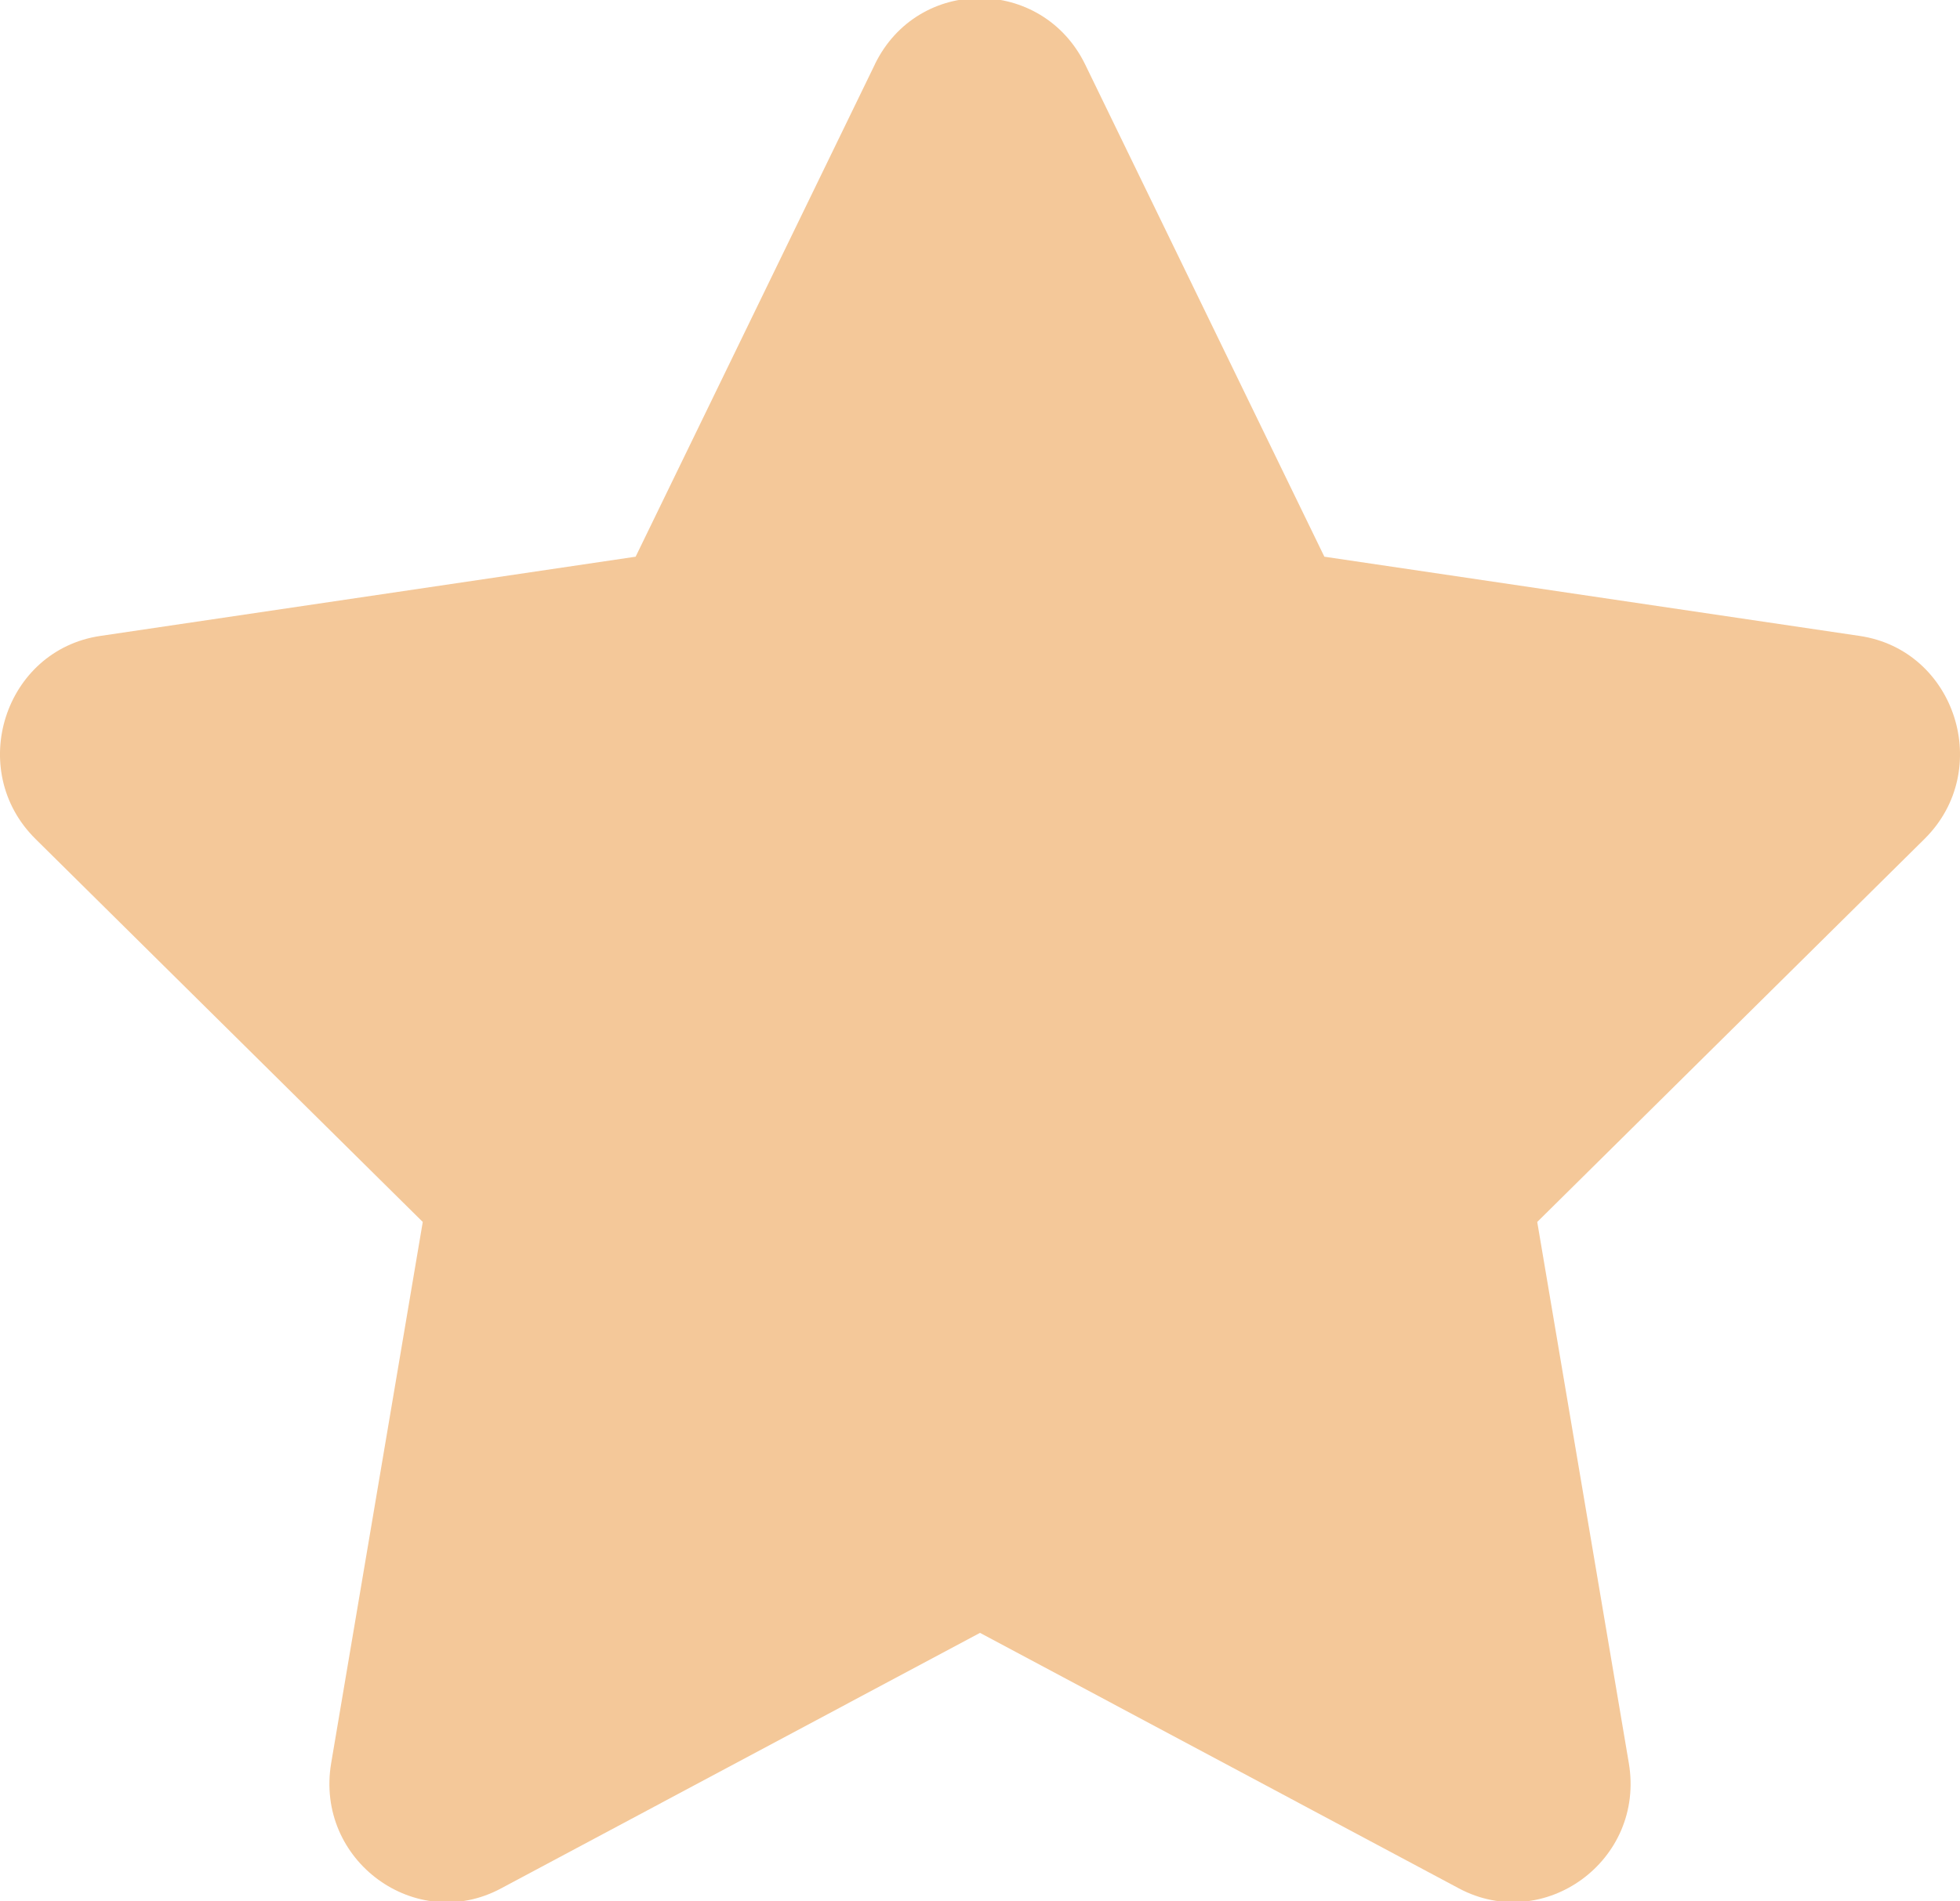
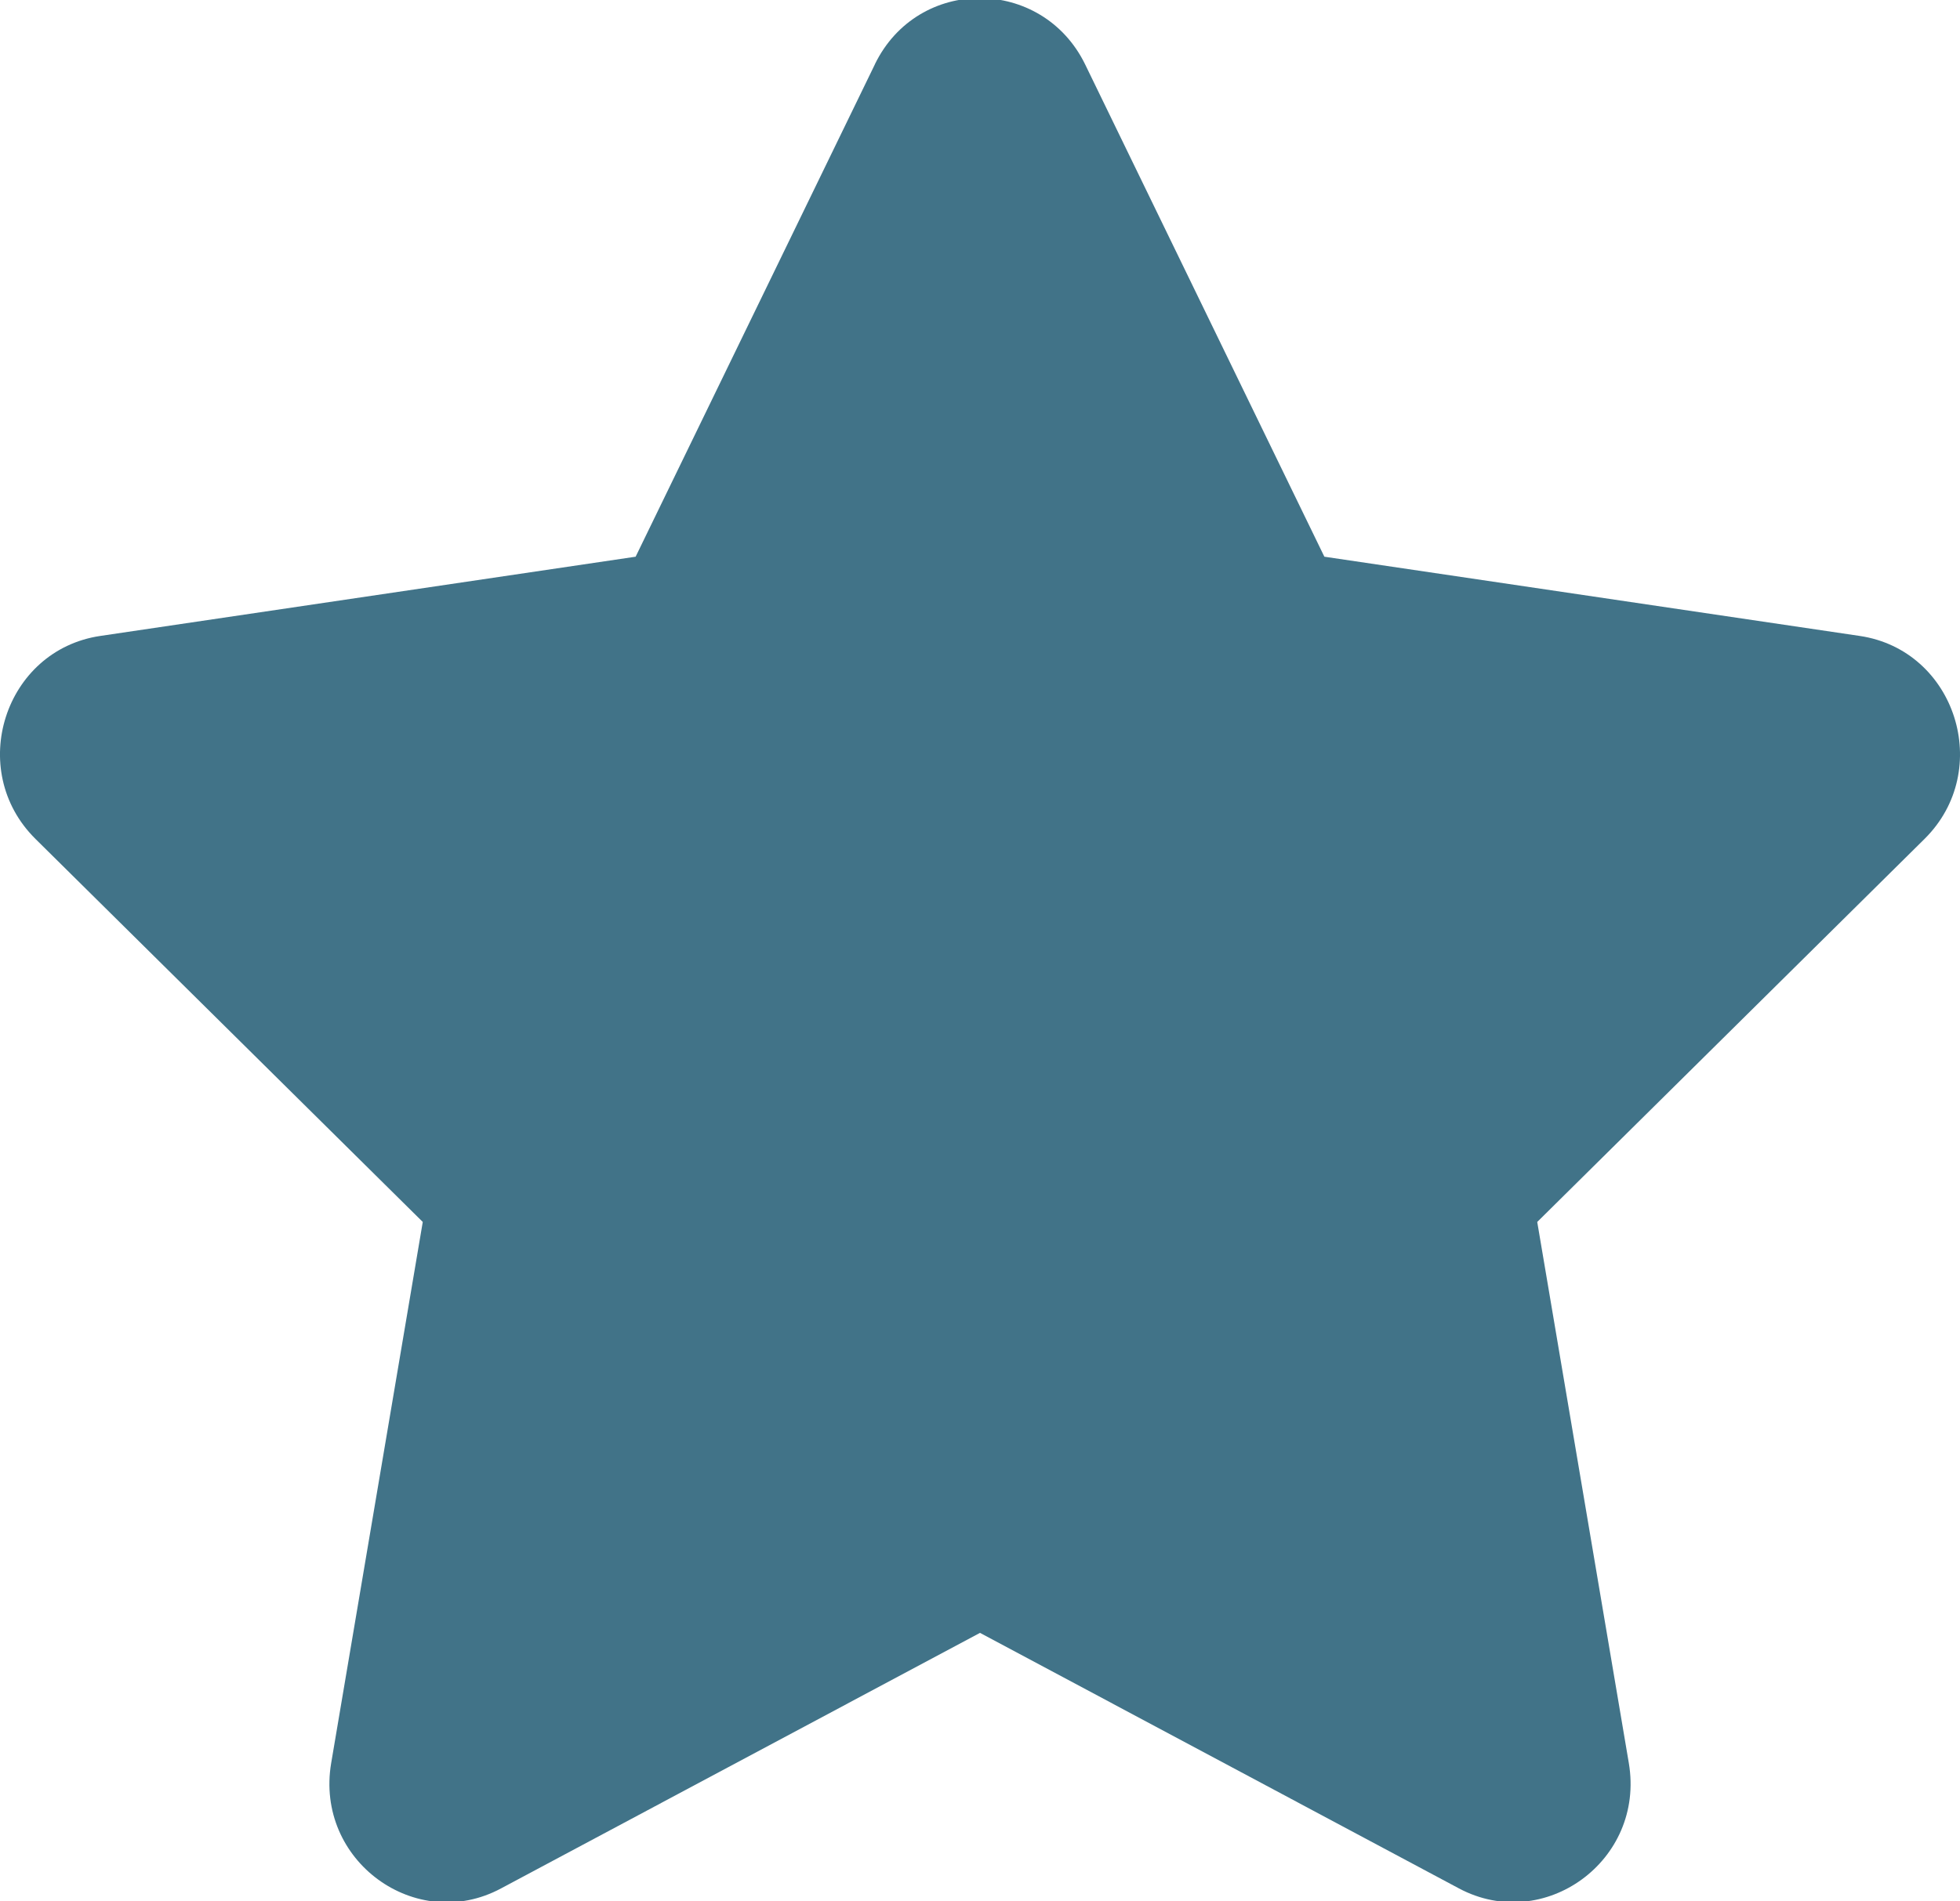
<svg xmlns="http://www.w3.org/2000/svg" height="32" width="33" id="svg4" version="1.1" viewBox="0 0 33 32" role="img" class="svg-inline--fa fa-star fa-w-18" data-icon="star" data-prefix="fas" focusable="false" aria-hidden="true">
  <defs id="defs8" />
-   <path style="stroke-width:0.062" id="path2" d="M 14.73,1.084 10.702,9.374 1.69,10.708 c -1.616,0.238 -2.264,2.26 -1.092,3.419 l 6.52,6.449 -1.542,9.111 c -0.278,1.647 1.431,2.88 2.862,2.11 L 16.5,27.495 l 8.062,4.302 c 1.431,0.764 3.14,-0.463 2.862,-2.11 l -1.542,-9.111 6.52,-6.449 c 1.172,-1.158 0.524,-3.181 -1.092,-3.419 L 22.298,9.374 18.27,1.084 c -0.722,-1.478 -2.813,-1.497 -3.541,0 z" fill="rgb(244,200,153)" />
+   <path style="stroke-width:0.062" id="path2" d="M 14.73,1.084 10.702,9.374 1.69,10.708 c -1.616,0.238 -2.264,2.26 -1.092,3.419 l 6.52,6.449 -1.542,9.111 c -0.278,1.647 1.431,2.88 2.862,2.11 L 16.5,27.495 l 8.062,4.302 c 1.431,0.764 3.14,-0.463 2.862,-2.11 l -1.542,-9.111 6.52,-6.449 c 1.172,-1.158 0.524,-3.181 -1.092,-3.419 L 22.298,9.374 18.27,1.084 c -0.722,-1.478 -2.813,-1.497 -3.541,0 z" fill="#417388" />
</svg>
